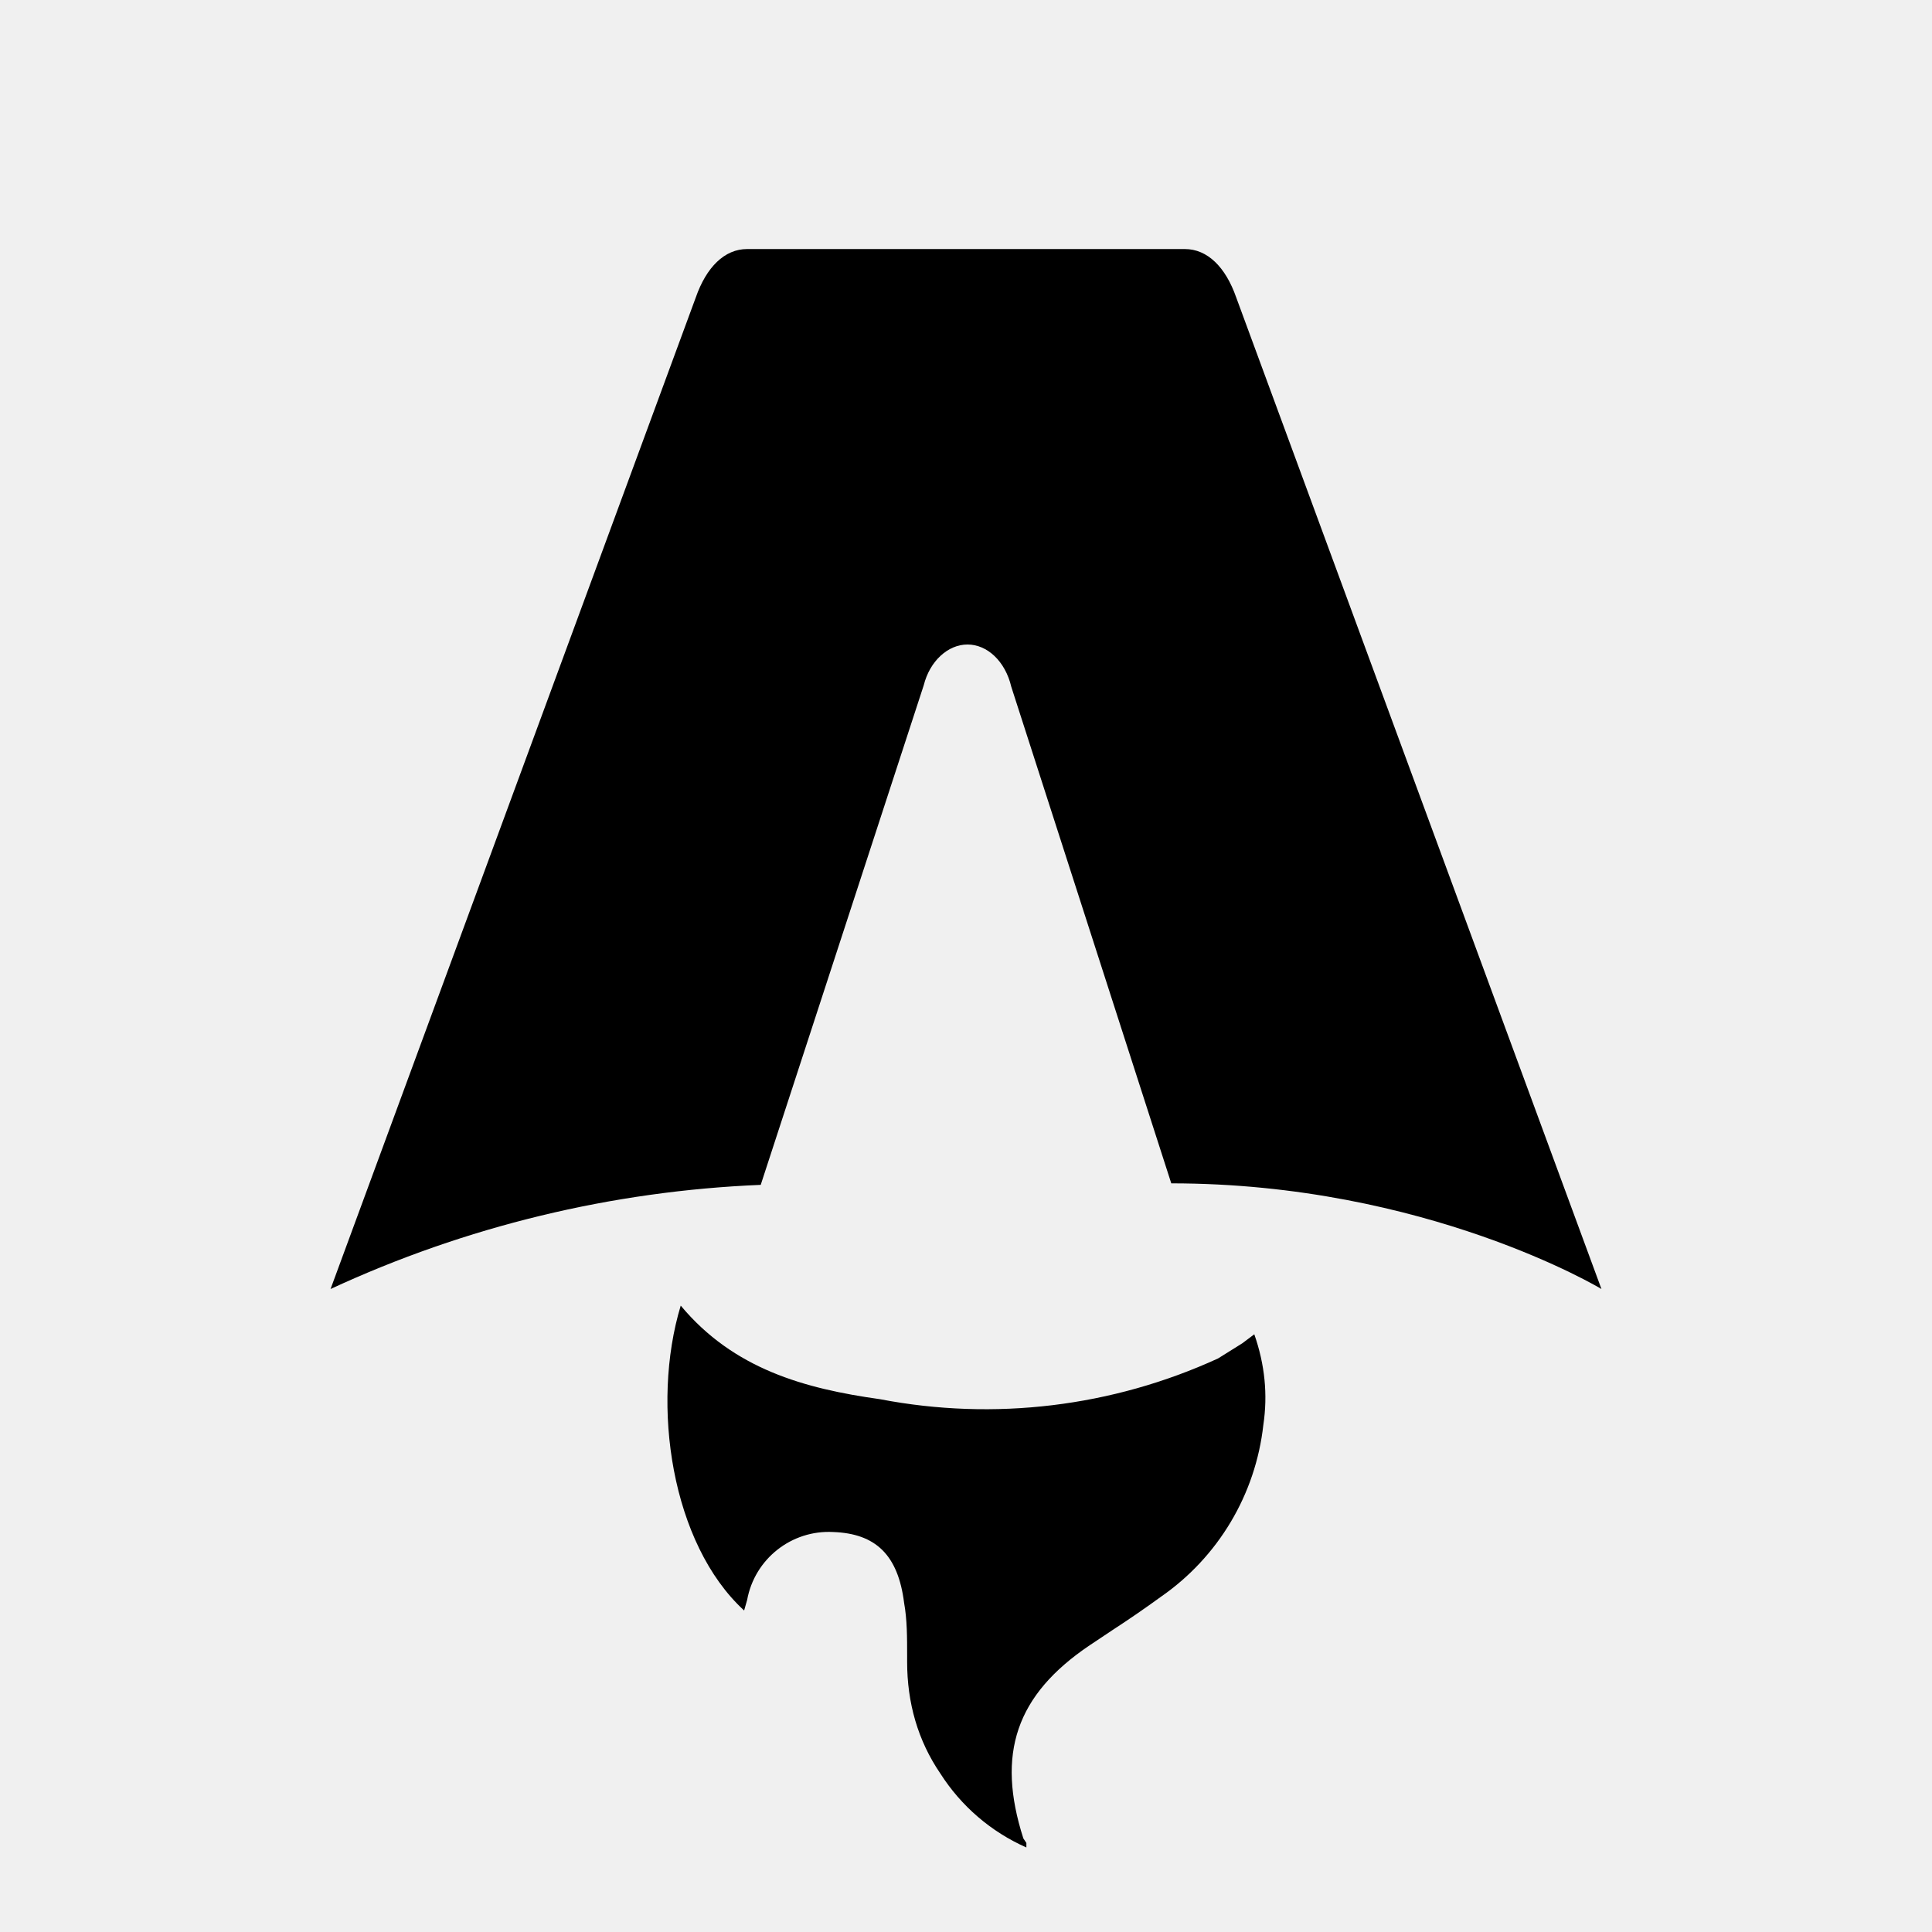
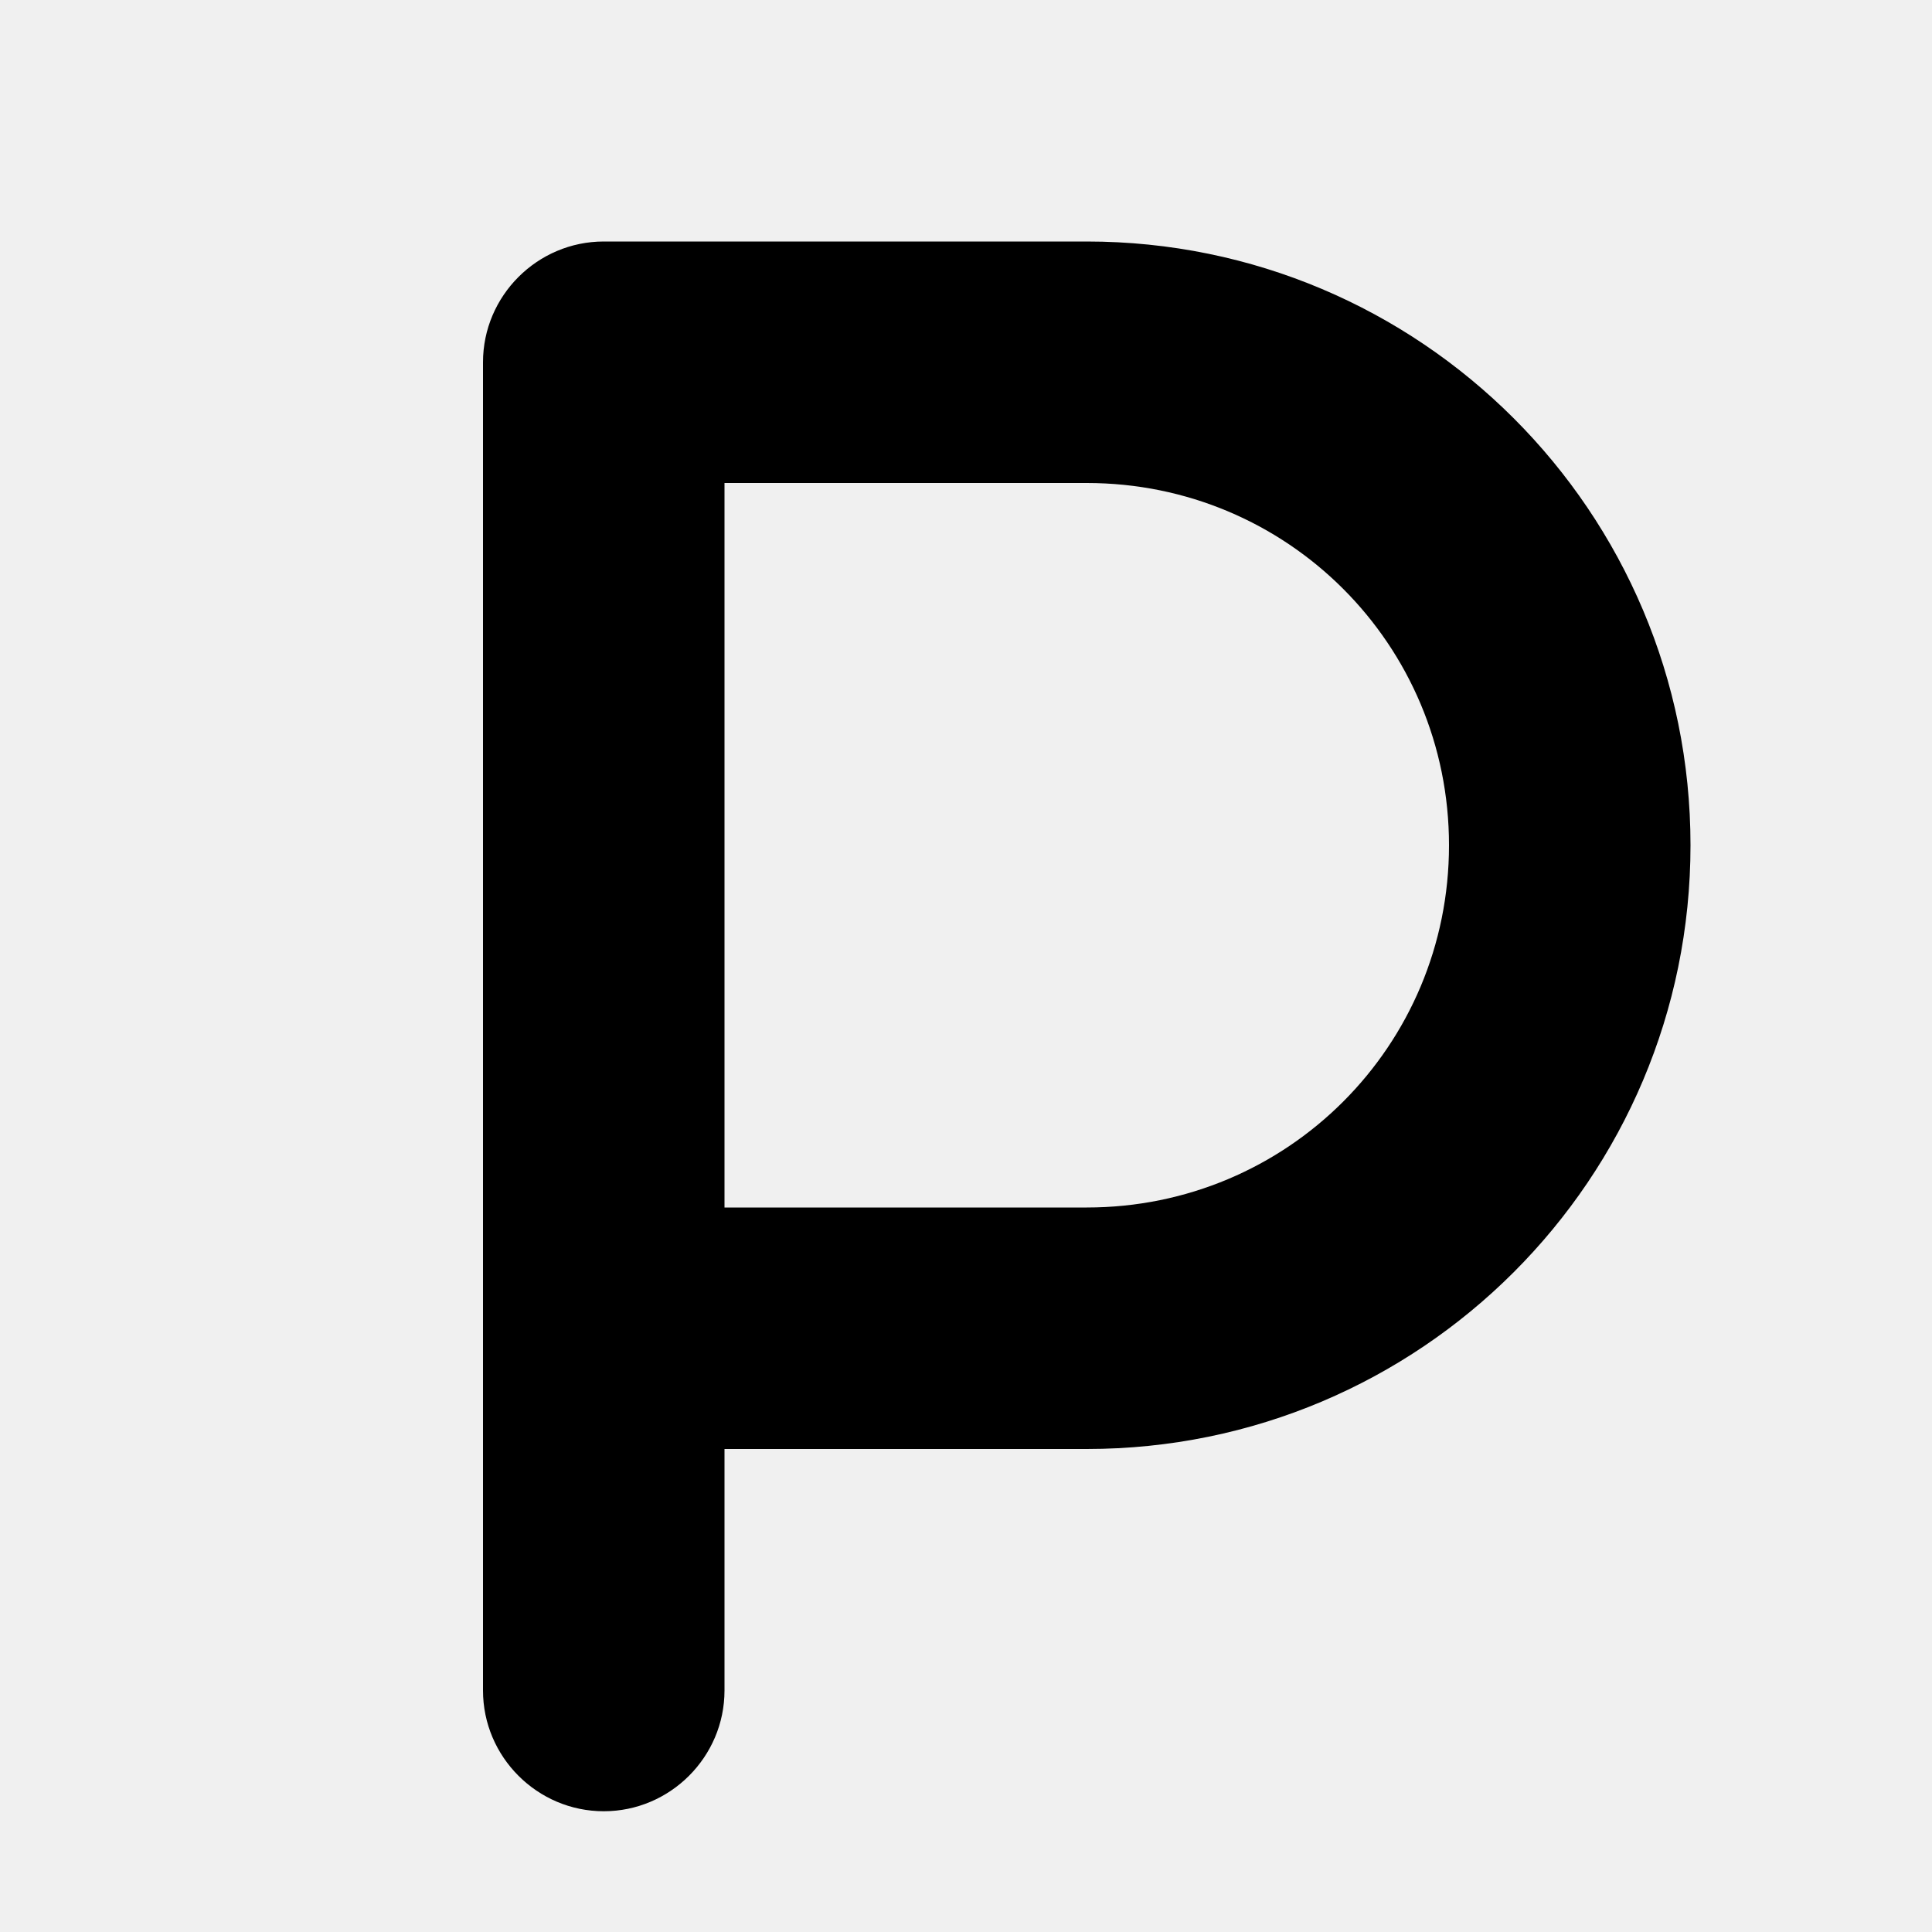
- <svg xmlns="http://www.w3.org/2000/svg" fill="none" viewBox="0 0 128 128">
-   <path d="M50.4 78.5a75.1 75.1 0 0 0-28.5 6.9l24.2-65.7c.7-2 1.9-3.2 3.4-3.2h29c1.5 0 2.7 1.2 3.4 3.2l24.2 65.7s-11.6-7-28.5-7L67 45.5c-.4-1.7-1.6-2.8-2.9-2.8-1.3 0-2.5 1.1-2.9 2.7L50.4 78.5Zm-1.1 28.2Zm-4.2-20.2c-2 6.6-.6 15.8 4.2 20.2a17.5 17.5 0 0 1 .2-.7 5.5 5.5 0 0 1 5.7-4.5c2.8.1 4.3 1.5 4.7 4.7.2 1.1.2 2.3.2 3.5v.4c0 2.7.7 5.2 2.2 7.4a13 13 0 0 0 5.7 4.9v-.3l-.2-.3c-1.8-5.6-.5-9.5 4.4-12.8l1.5-1a73 73 0 0 0 3.2-2.2 16 16 0 0 0 6.8-11.4c.3-2 .1-4-.6-6l-.8.6-1.6 1a37 37 0 0 1-22.4 2.7c-5-.7-9.7-2-13.2-6.2Z" />
+ <svg xmlns="http://www.w3.org/2000/svg" viewBox="0 0 128 128">
+   <path d="M32 16h40c22.1 0 40 17.9 40 40s-17.9 40-40 40H48v16c0 4.4-3.6 8-8 8s-8-3.6-8-8V24c0-4.4 3.6-8 8-8zm16 64h24c13.3 0 24-10.7 24-24s-10.7-24-24-24H48v48z" />
  <style>
-         path { fill: #000; }
-         @media (prefers-color-scheme: dark) {
-             path { fill: #FFF; }
-         }
-     </style>
+     path { fill: #000; }
+     @media (prefers-color-scheme: dark) {
+       path { fill: #FFF; }
+     }
+   </style>
</svg>
